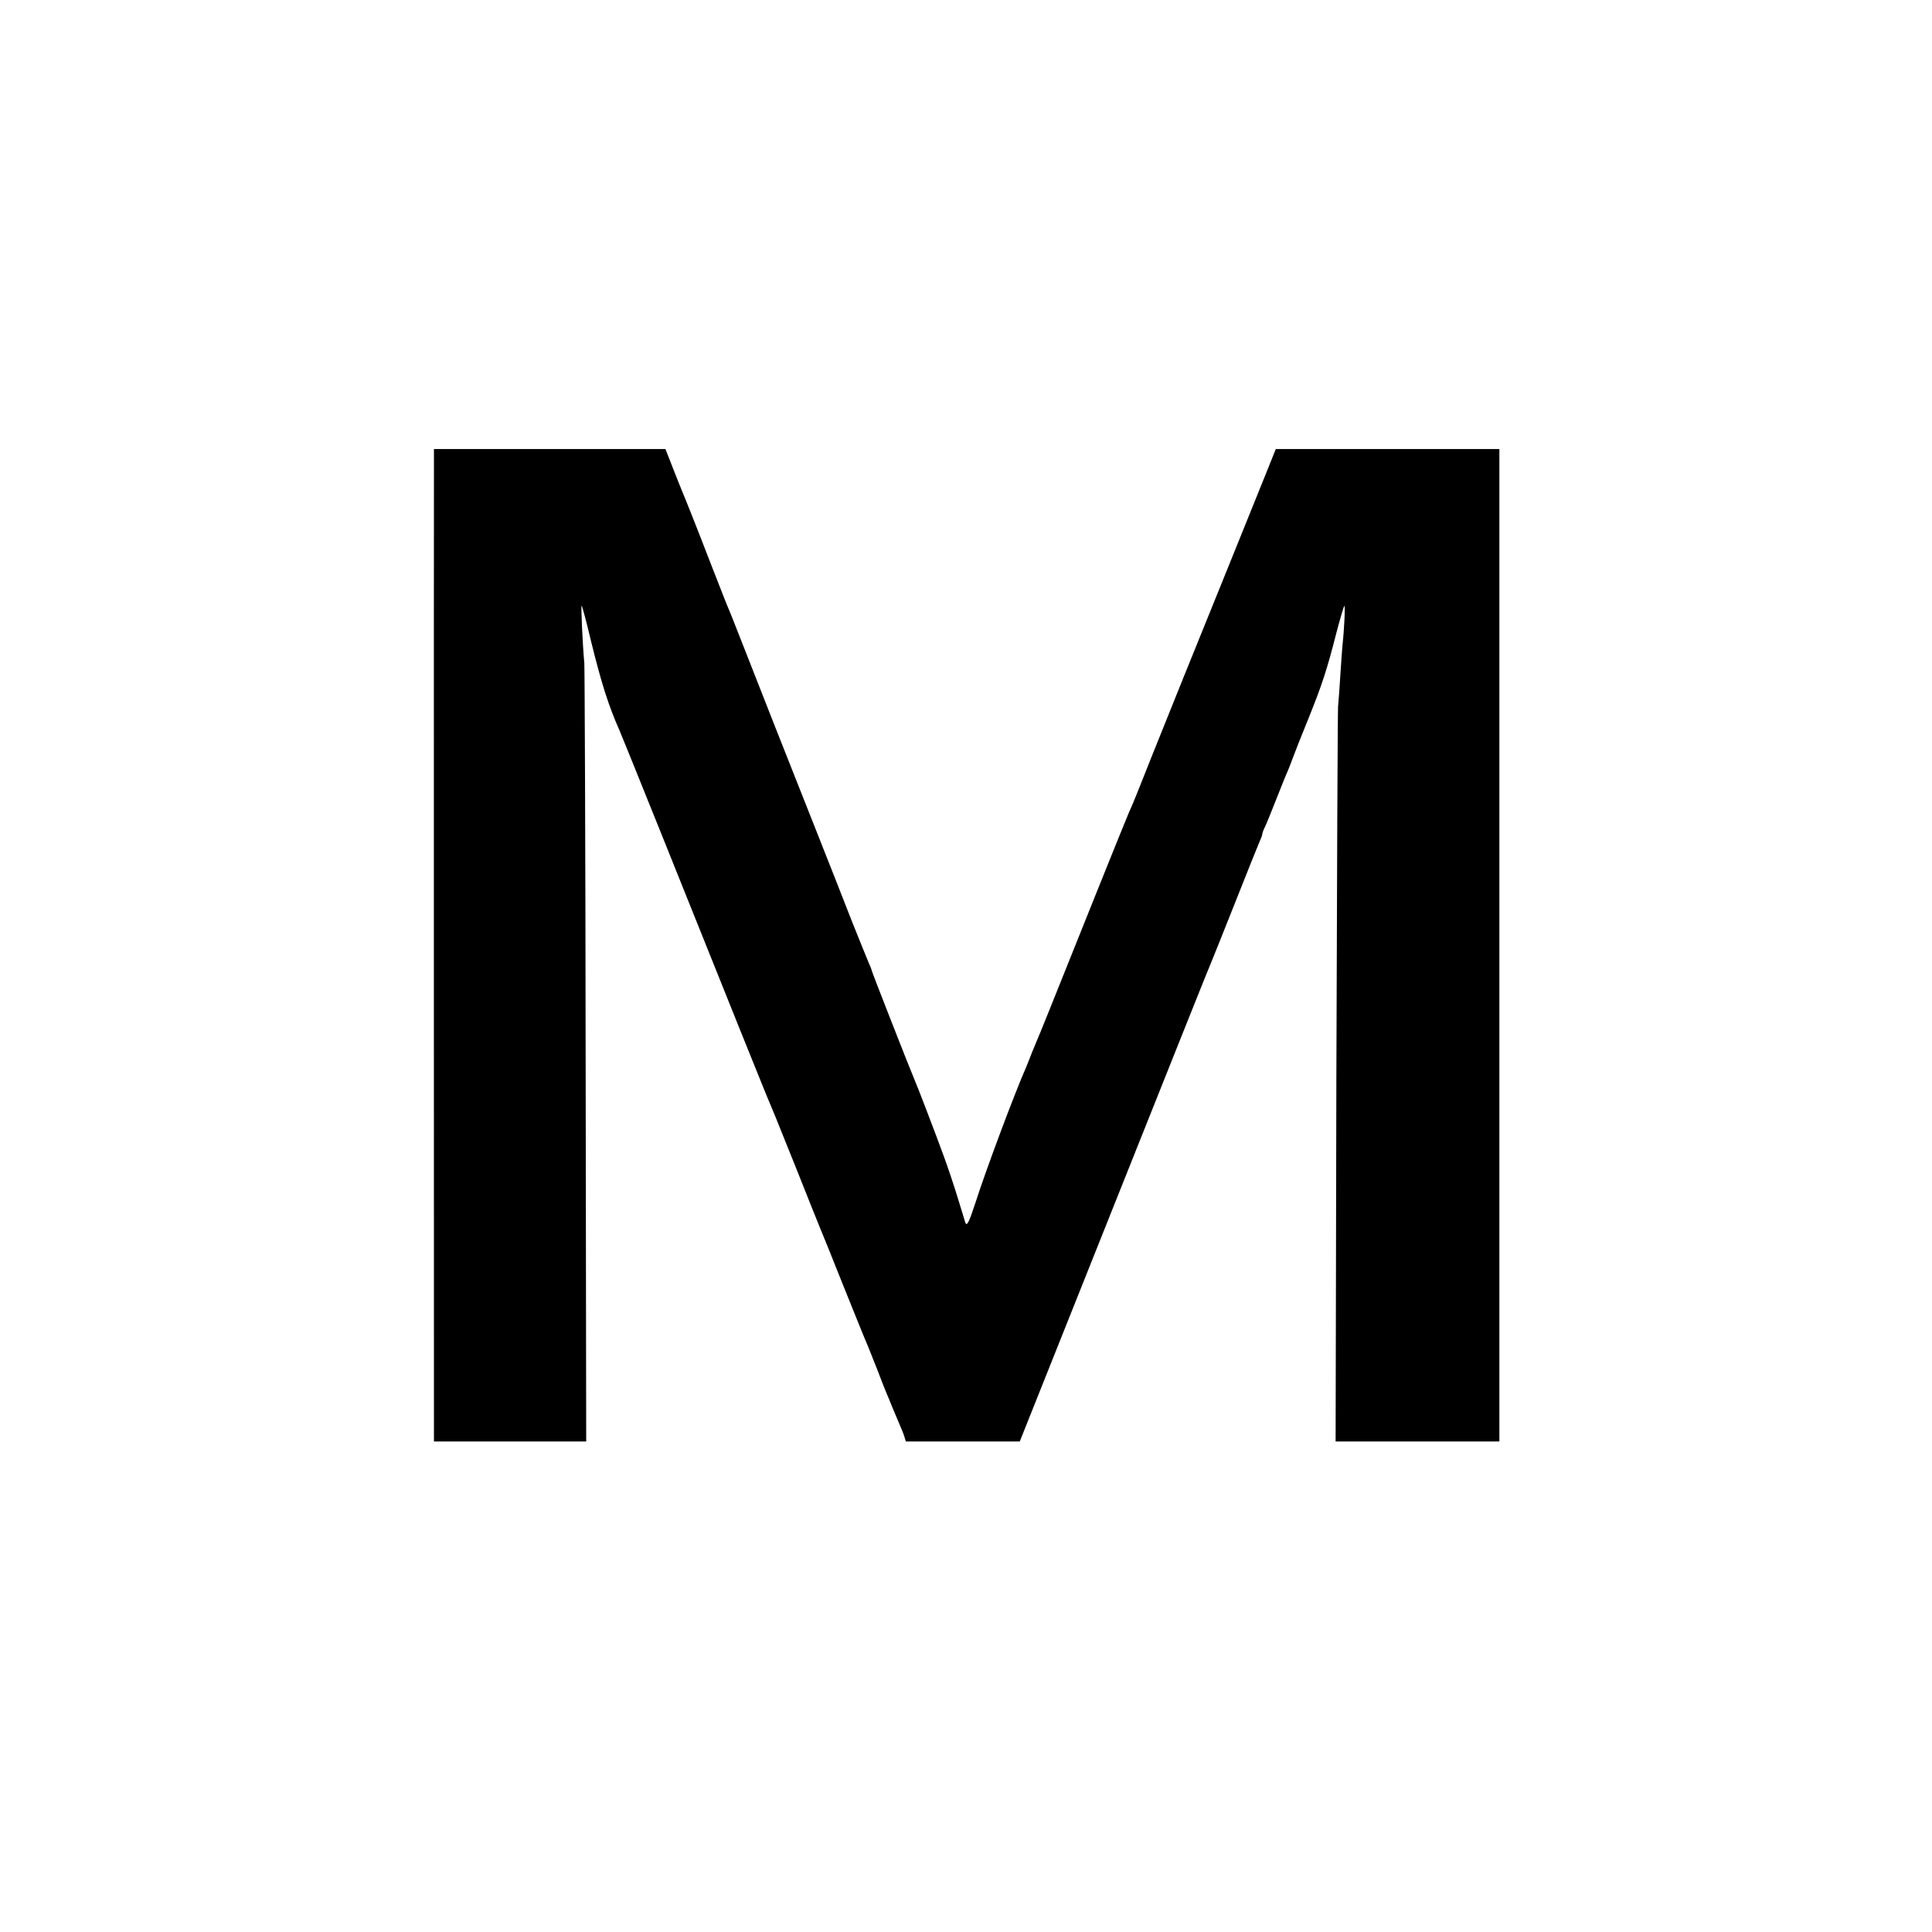
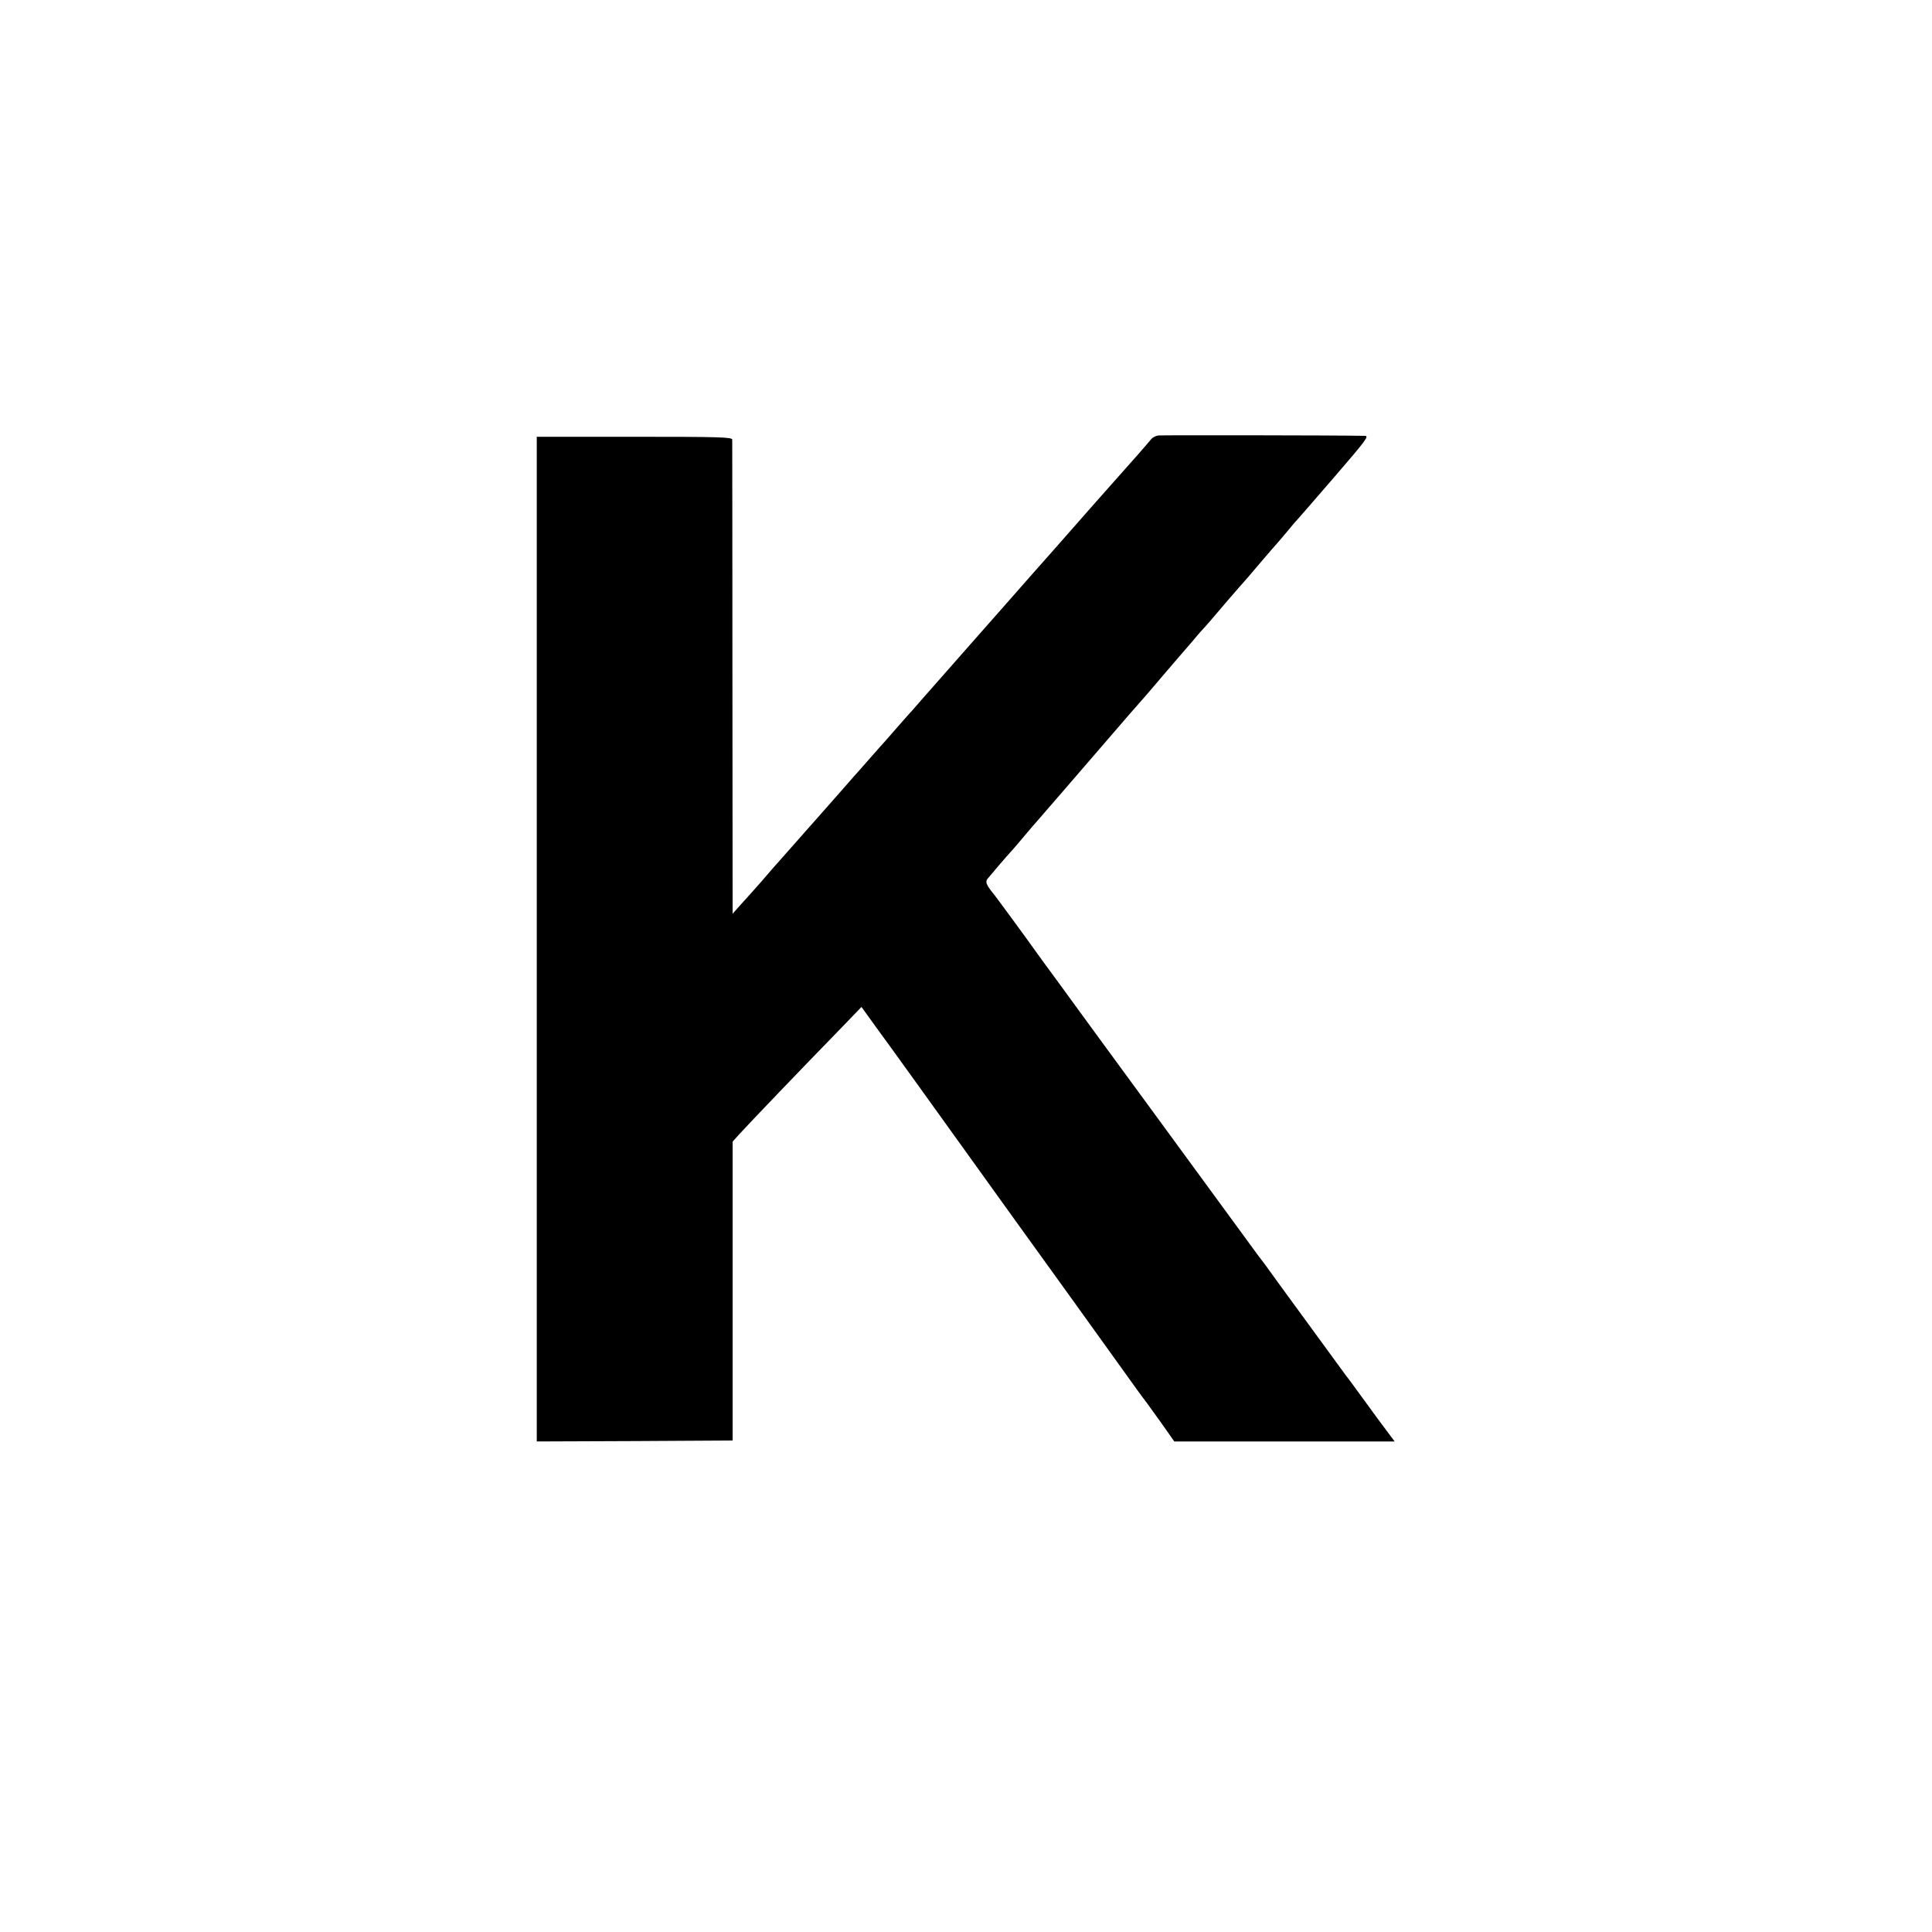
- <svg xmlns="http://www.w3.org/2000/svg" version="1" width="1365.333" height="1365.333" viewBox="0 0 1024 1024">
-   <path d="M230 248.7c-.1 13.1 0 506.2 0 511.5v3.8H310.7l-.3-203.8c-.1-112-.5-206-.7-208.7-.9-9.8-1.9-31-1.4-30.5.3.3 2.6 8.8 5 19 5.6 22.7 9.3 34.2 15.2 47.5 1.3 2.9 34.4 85.1 63.6 158 8.2 20.3 15.3 38 15.9 39.2 1.5 3.5 2.1 4.9 14.1 34.8 6.1 15.4 11.7 29.3 12.4 31 .7 1.6 6.4 15.6 12.5 31 6.2 15.4 11.8 29.3 12.6 31 .7 1.6 3.1 7.7 5.4 13.5 2.2 5.8 4.4 11.4 4.9 12.5.5 1.1 1.9 4.5 3.1 7.5 1.3 3 3.1 7.3 4 9.5 1 2.2 2.1 5 2.4 6.2l.7 2.3h60.4l50.4-126.3c27.7-69.4 50.9-127.6 51.7-129.2.7-1.7 6.3-15.6 12.4-31 6.1-15.4 11.7-29.4 12.5-31.2.8-1.7 1.5-3.5 1.5-4 0-.6.6-2.3 1.4-3.9.8-1.6 3.5-8.3 6.1-14.9 2.6-6.6 5.3-13.4 6.1-15 .7-1.7 1.9-4.8 2.7-7 .8-2.2 4.4-11.4 8.1-20.4 7.2-17.9 9.8-25.6 15-46 1.9-7.3 3.8-13.6 4.1-14 .6-.5 0 12.2-1 21.4-.2 2.2-.7 9.2-1.1 15.5-.4 6.3-.9 13.7-1.2 16.5-.2 2.7-.6 91.5-.9 197.2l-.4 192.3h86.8V238H676.2l-5.5 13.7c-8.1 20.2-32 79.1-43.2 106.8-5.3 13.2-13.3 33-17.7 44-4.3 11-8.5 21.3-9.2 23-.7 1.6-1.8 4.1-2.4 5.5-.6 1.4-8.2 20-16.8 41.5-27.5 68.7-30.5 76-31.4 78-.5 1.1-1.9 4.5-3.1 7.5-1.1 3-2.7 6.8-3.4 8.5-5.6 12.7-21 53.7-26.5 71-3.4 10.4-4.6 12.8-5.4 10.4-.2-.8-2.1-6.8-4.1-13.4-2-6.6-5.3-16.3-7.2-21.5-4.6-12.6-14.2-37.7-15.9-41.5-2.1-4.8-22.4-56.6-22.4-57.2 0-.3-.6-1.9-1.4-3.6-.8-1.8-4.8-11.8-9-22.2-4.1-10.5-12.2-31.2-18.1-46-13.4-33.7-33.4-84.4-43.2-109.5-1.4-3.6-3.1-7.9-3.8-9.5-.8-1.7-5-12.5-9.5-24-8.5-22-13.3-34-15.4-39-.7-1.7-3-7.4-5.1-12.8l-3.8-9.7H230v10.7z" />
+ <svg xmlns="http://www.w3.org/2000/svg" version="1.0" width="1024pt" height="1024pt" viewBox="0 0 1024 1024" preserveAspectRatio="xMidYMid meet">
+   <g transform="translate(0,1024) scale(0.1,-0.1)" fill="#000000" stroke="none">
+     <path d="M6140 7932 c-14 -2 -30 -10 -37 -18 -6 -8 -40 -47 -75 -87 -36 -40 -138 -155 -228 -257 -183 -208 -268 -305 -321 -364 -20 -23 -76 -86 -124 -141 -48 -55 -116 -131 -150 -170 -138 -157 -301 -342 -325 -369 -14 -16 -32 -37 -40 -46 -8 -8 -44 -49 -80 -90 -36 -41 -67 -77 -70 -80 -3 -3 -39 -43 -80 -90 -41 -47 -79 -90 -85 -96 -5 -6 -37 -42 -70 -80 -57 -64 -166 -189 -295 -334 -32 -36 -89 -100 -126 -144 -38 -43 -87 -98 -110 -123 l-41 -46 -1 1249 c0 687 -1 1256 -1 1264 -1 13 -66 15 -518 15 l-518 0 0 -2663 0 -2662 519 2 519 3 0 792 0 792 36 40 c48 53 343 361 512 534 l135 140 75 -104 c83 -113 294 -407 547 -759 89 -124 168 -234 176 -245 33 -45 604 -838 662 -920 24 -33 47 -64 52 -70 4 -5 39 -54 77 -107 l69 -98 584 0 584 0 -36 48 c-20 26 -75 101 -123 167 -48 66 -91 125 -96 130 -7 9 -90 123 -360 493 -45 63 -91 126 -103 140 -11 15 -236 322 -499 682 -264 360 -520 710 -569 778 -50 68 -100 136 -111 152 -35 50 -229 315 -235 320 -3 3 -13 16 -22 30 -12 20 -13 29 -4 42 10 13 104 123 131 152 6 6 35 40 65 76 30 36 57 67 60 70 5 5 239 276 389 450 73 85 171 198 186 214 6 6 48 56 95 111 47 55 87 102 90 105 3 3 32 37 65 75 32 39 66 77 75 86 8 9 26 29 39 45 34 40 135 158 141 164 7 7 69 78 125 145 28 33 57 66 65 75 8 9 35 40 60 70 25 30 47 57 51 60 3 3 92 105 198 228 176 204 189 222 164 222 -158 3 -1074 4 -1093 2z" />
+   </g>
</svg>
